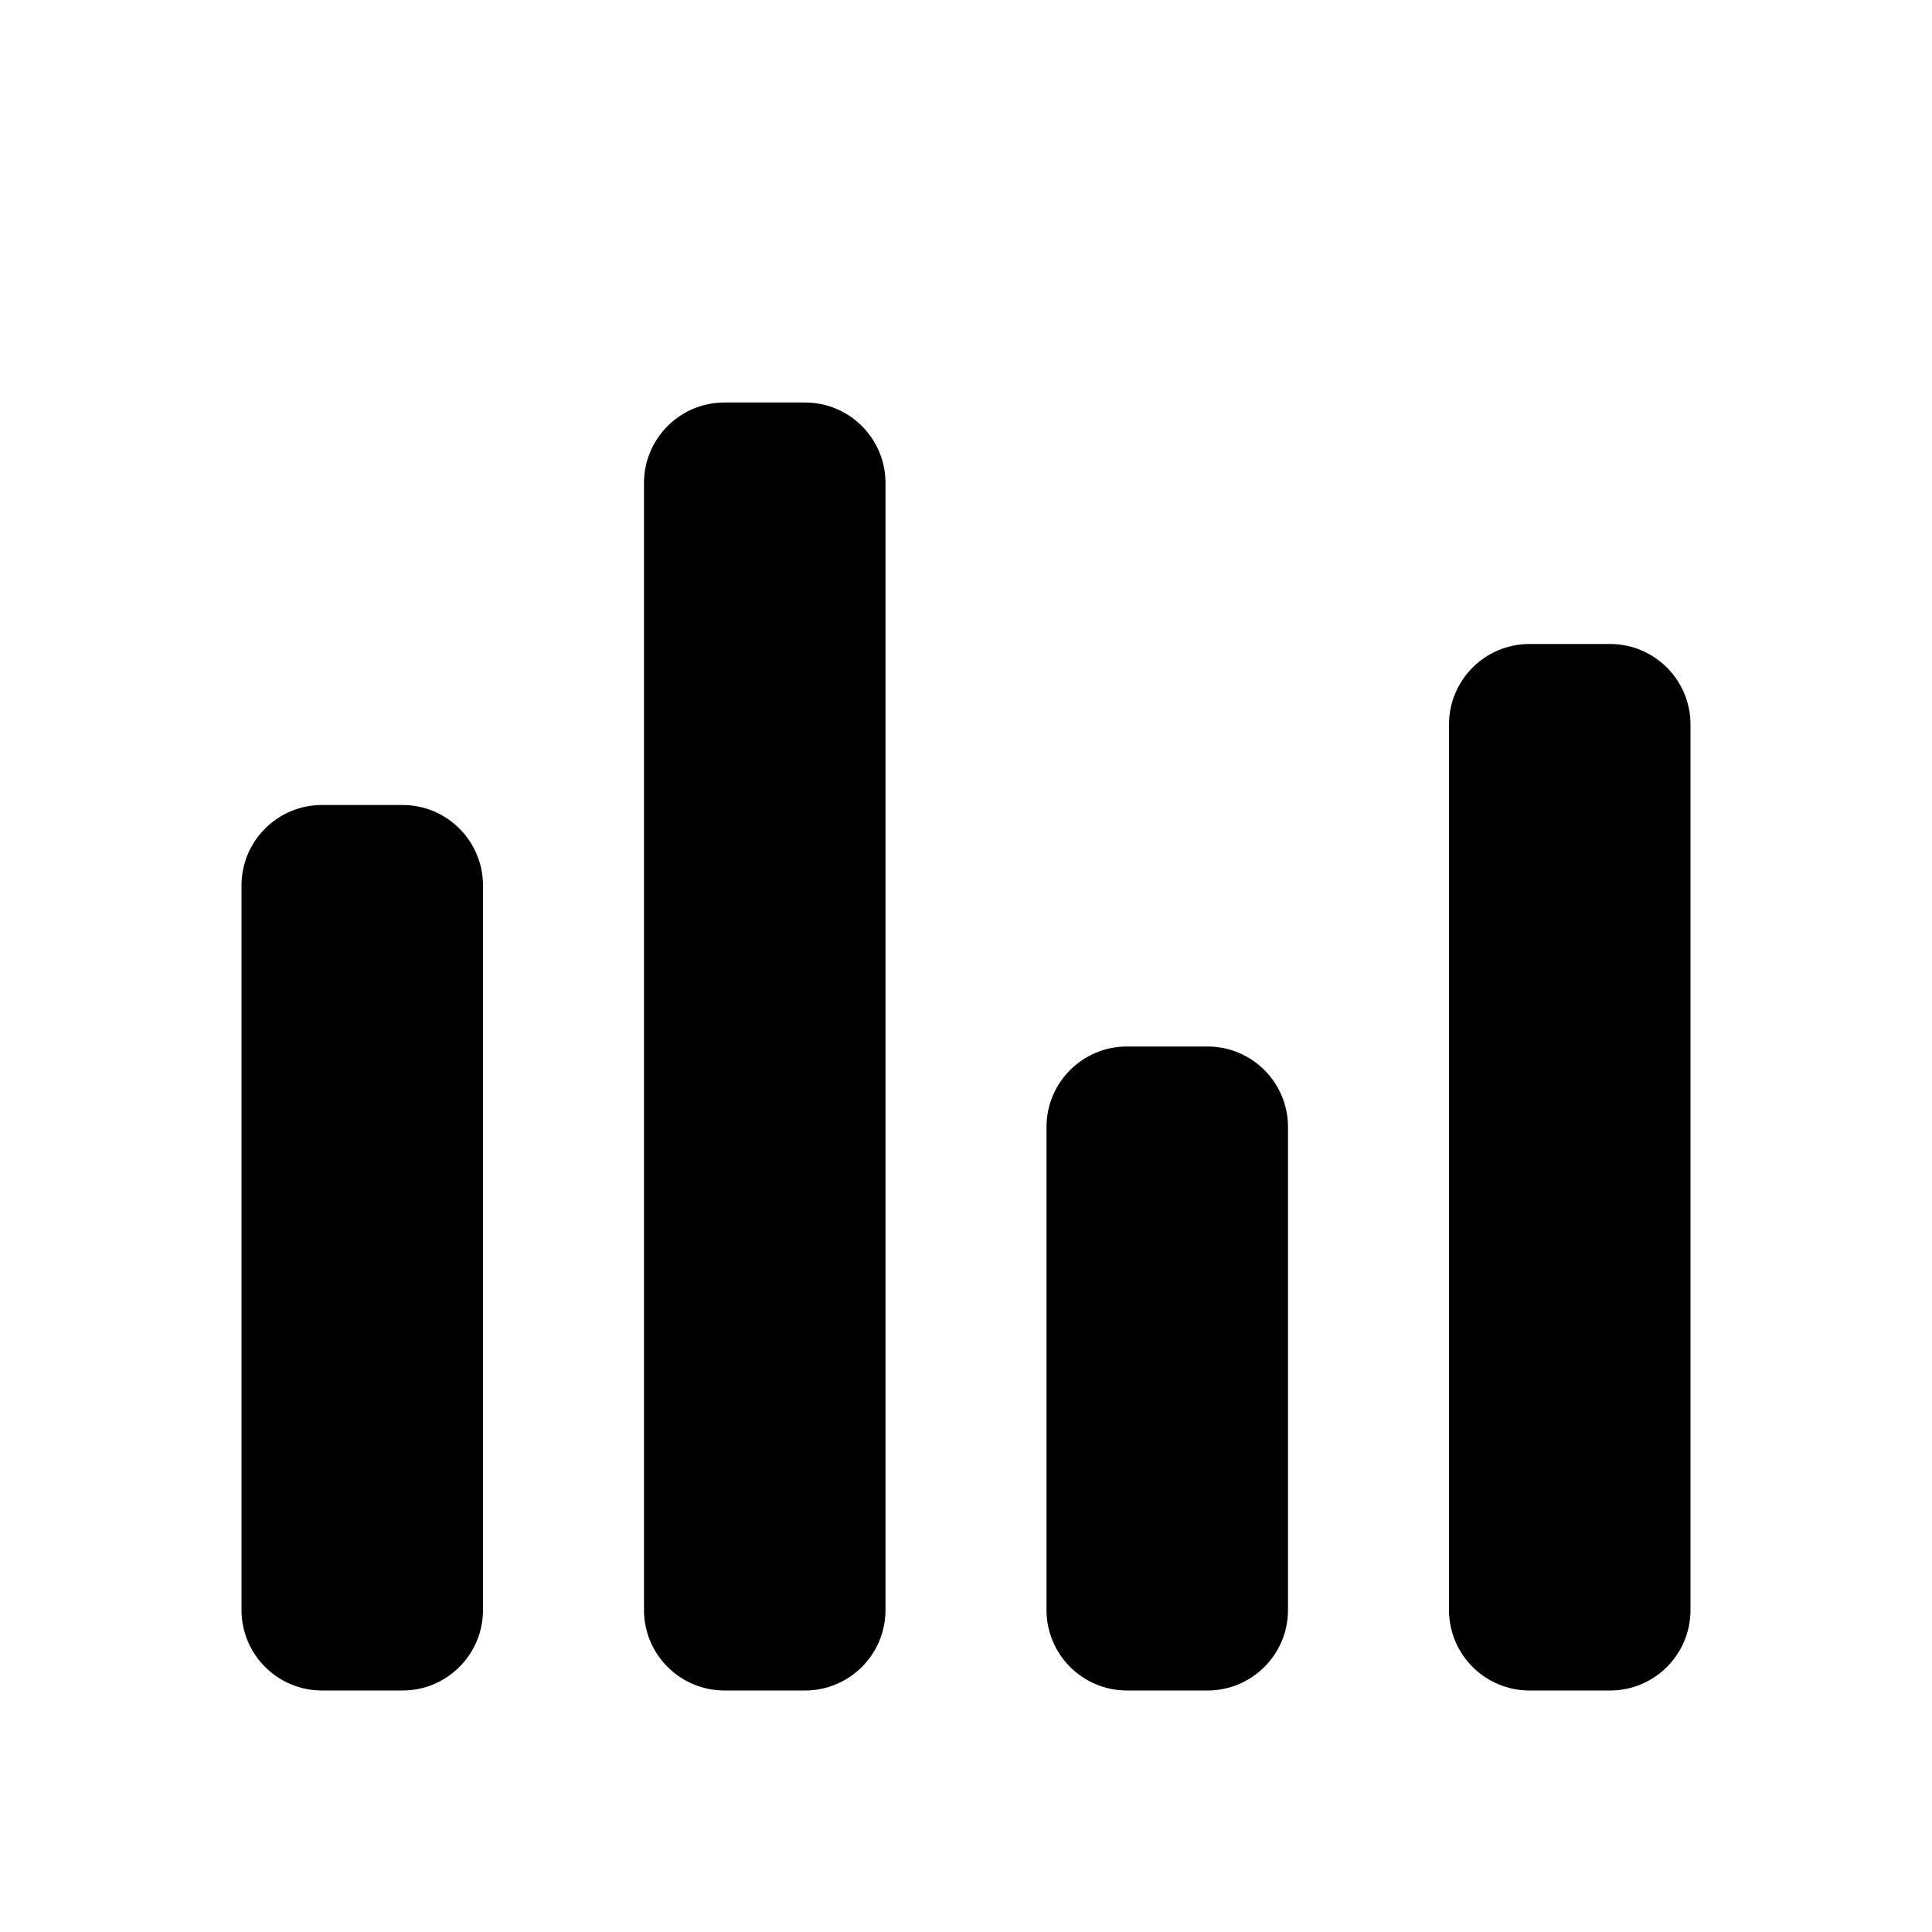
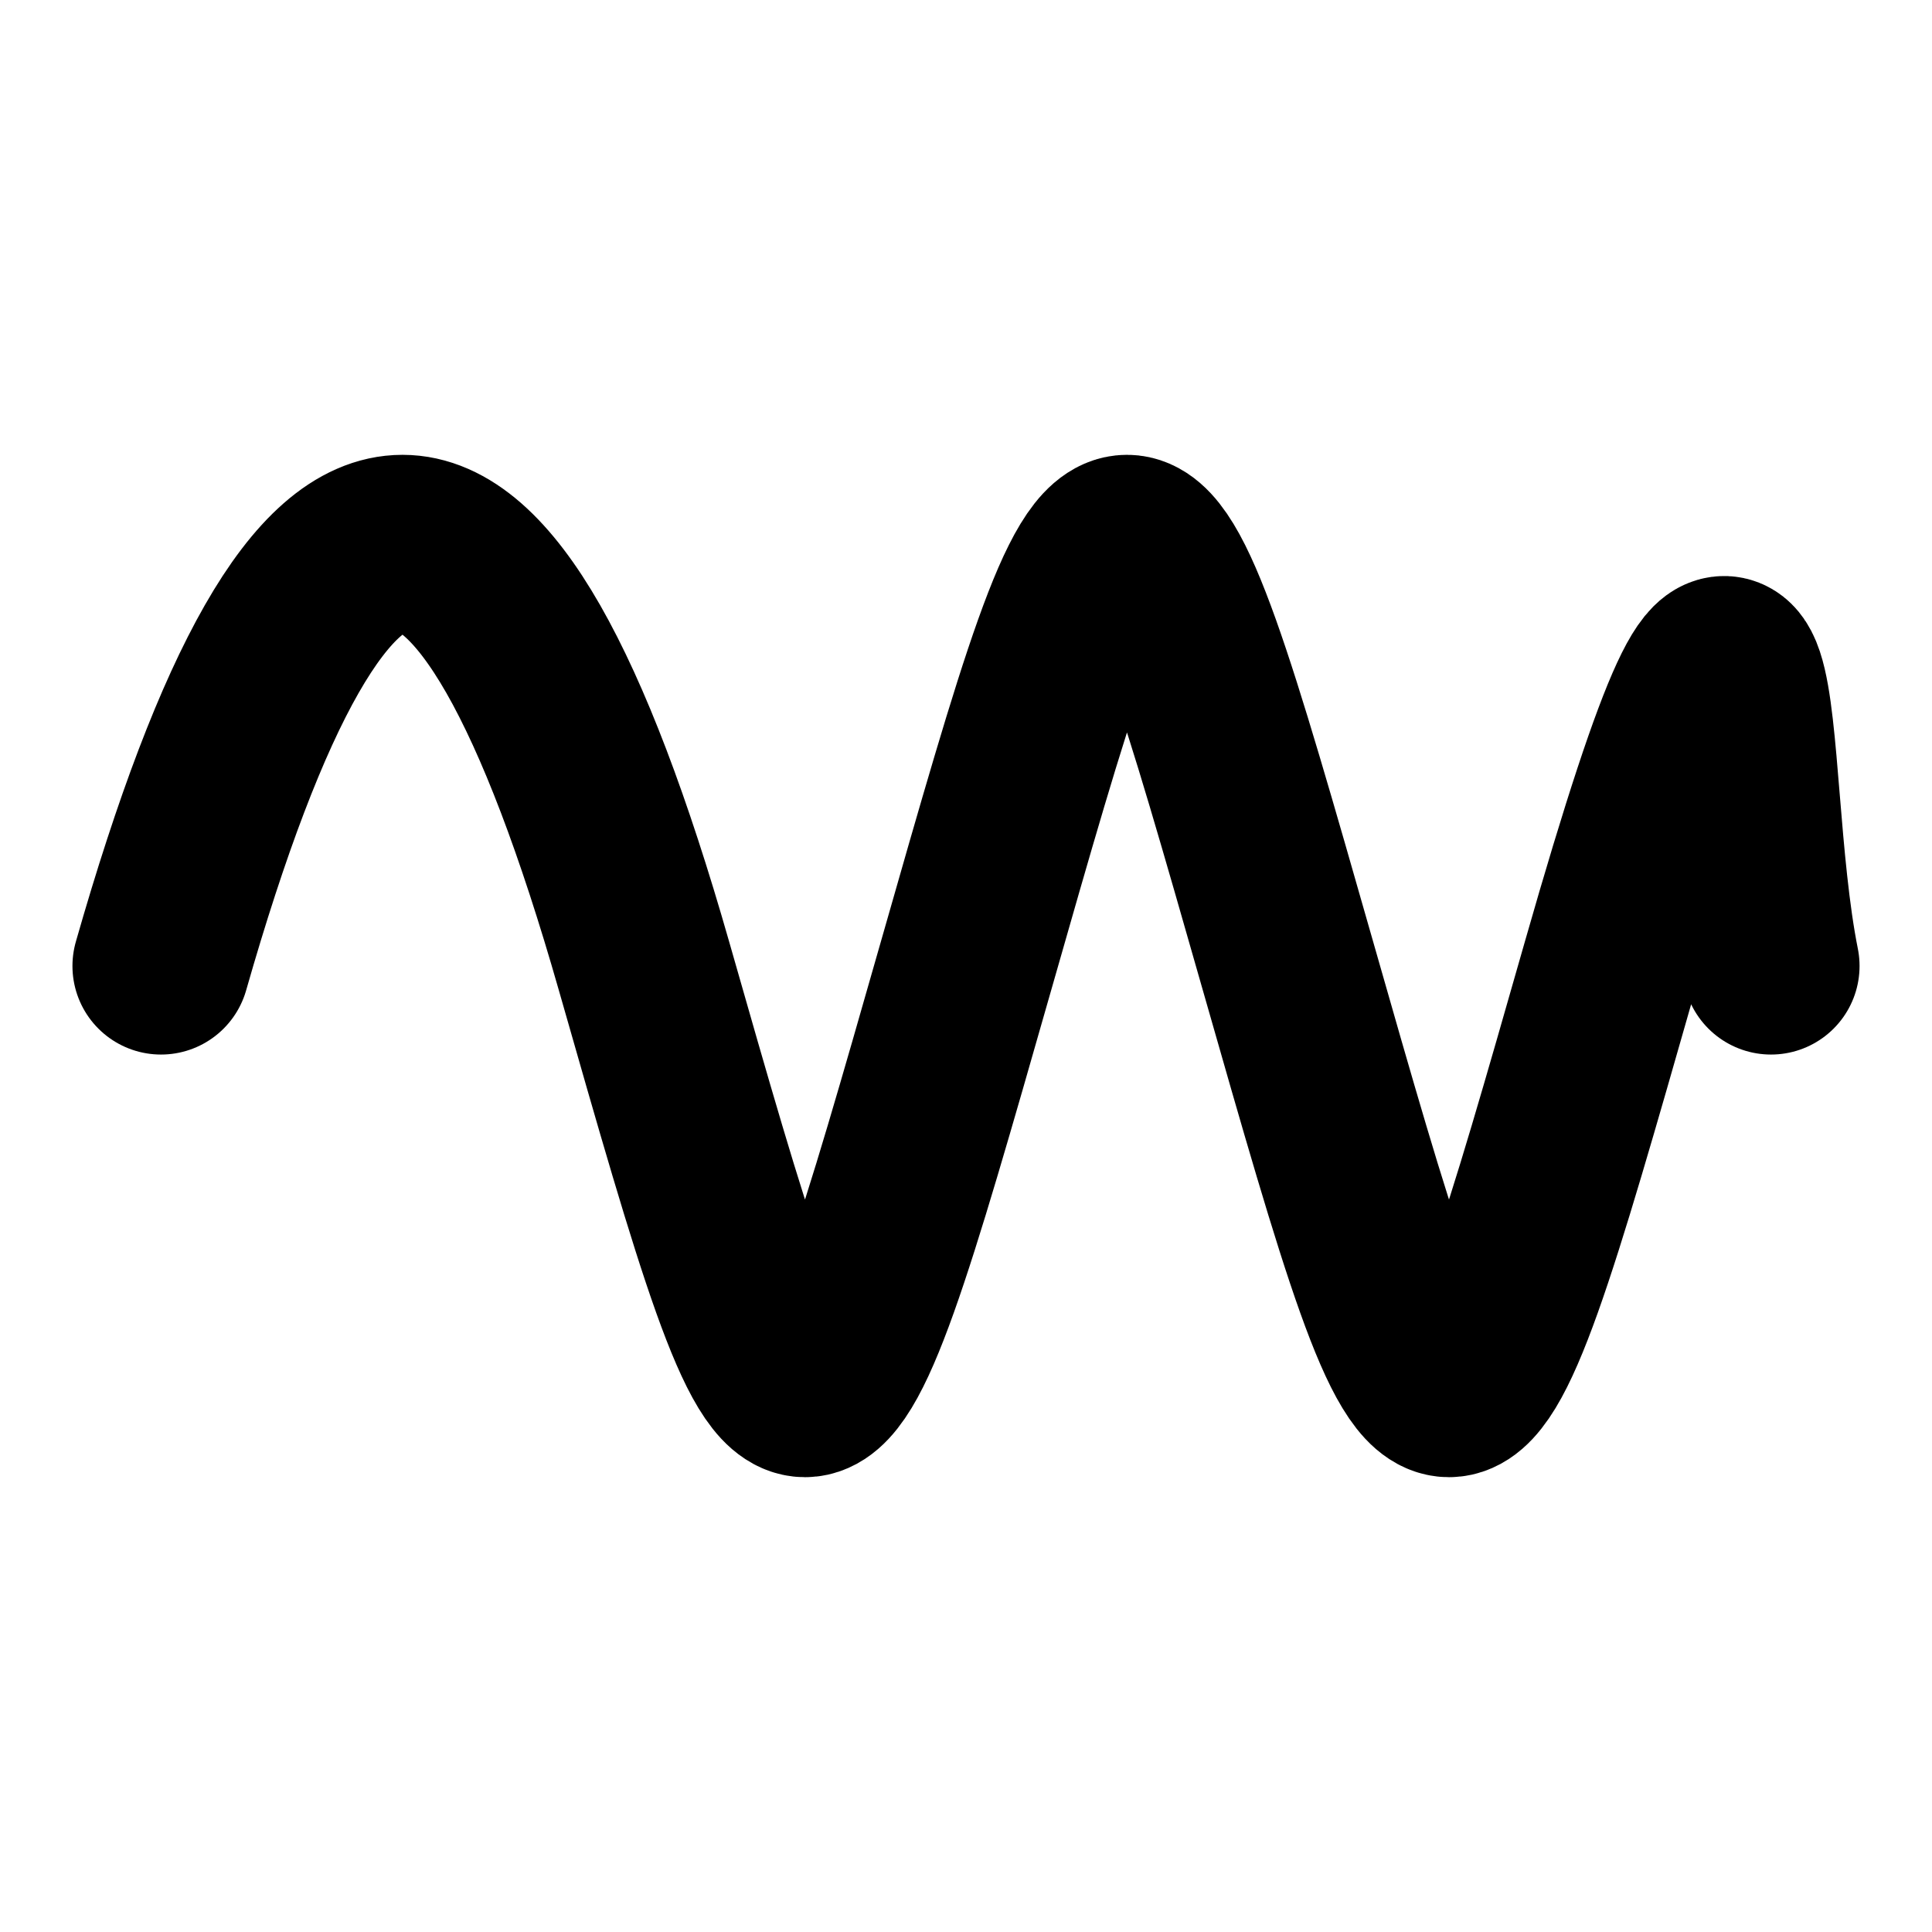
<svg xmlns="http://www.w3.org/2000/svg" viewBox="0 0 24 24">
-   <rect x="3" y="10" width="3" height="11" rx="1" fill="#000" />
-   <rect x="8" y="5" width="3" height="16" rx="1" fill="#000" />
-   <rect x="13" y="13" width="3" height="8" rx="1" fill="#000" />
-   <rect x="18" y="8" width="3" height="13" rx="1" fill="#000" />
+   <path fill="none" stroke="#000" stroke-width="2.2" stroke-linecap="round" stroke-linejoin="round" d="M2 12 C 4 5, 6 5, 8 12 S 10 19, 12 12 S 14 5, 16 12 S 18 19, 20 12 S 21.5 9.5, 22 12" />
</svg>
